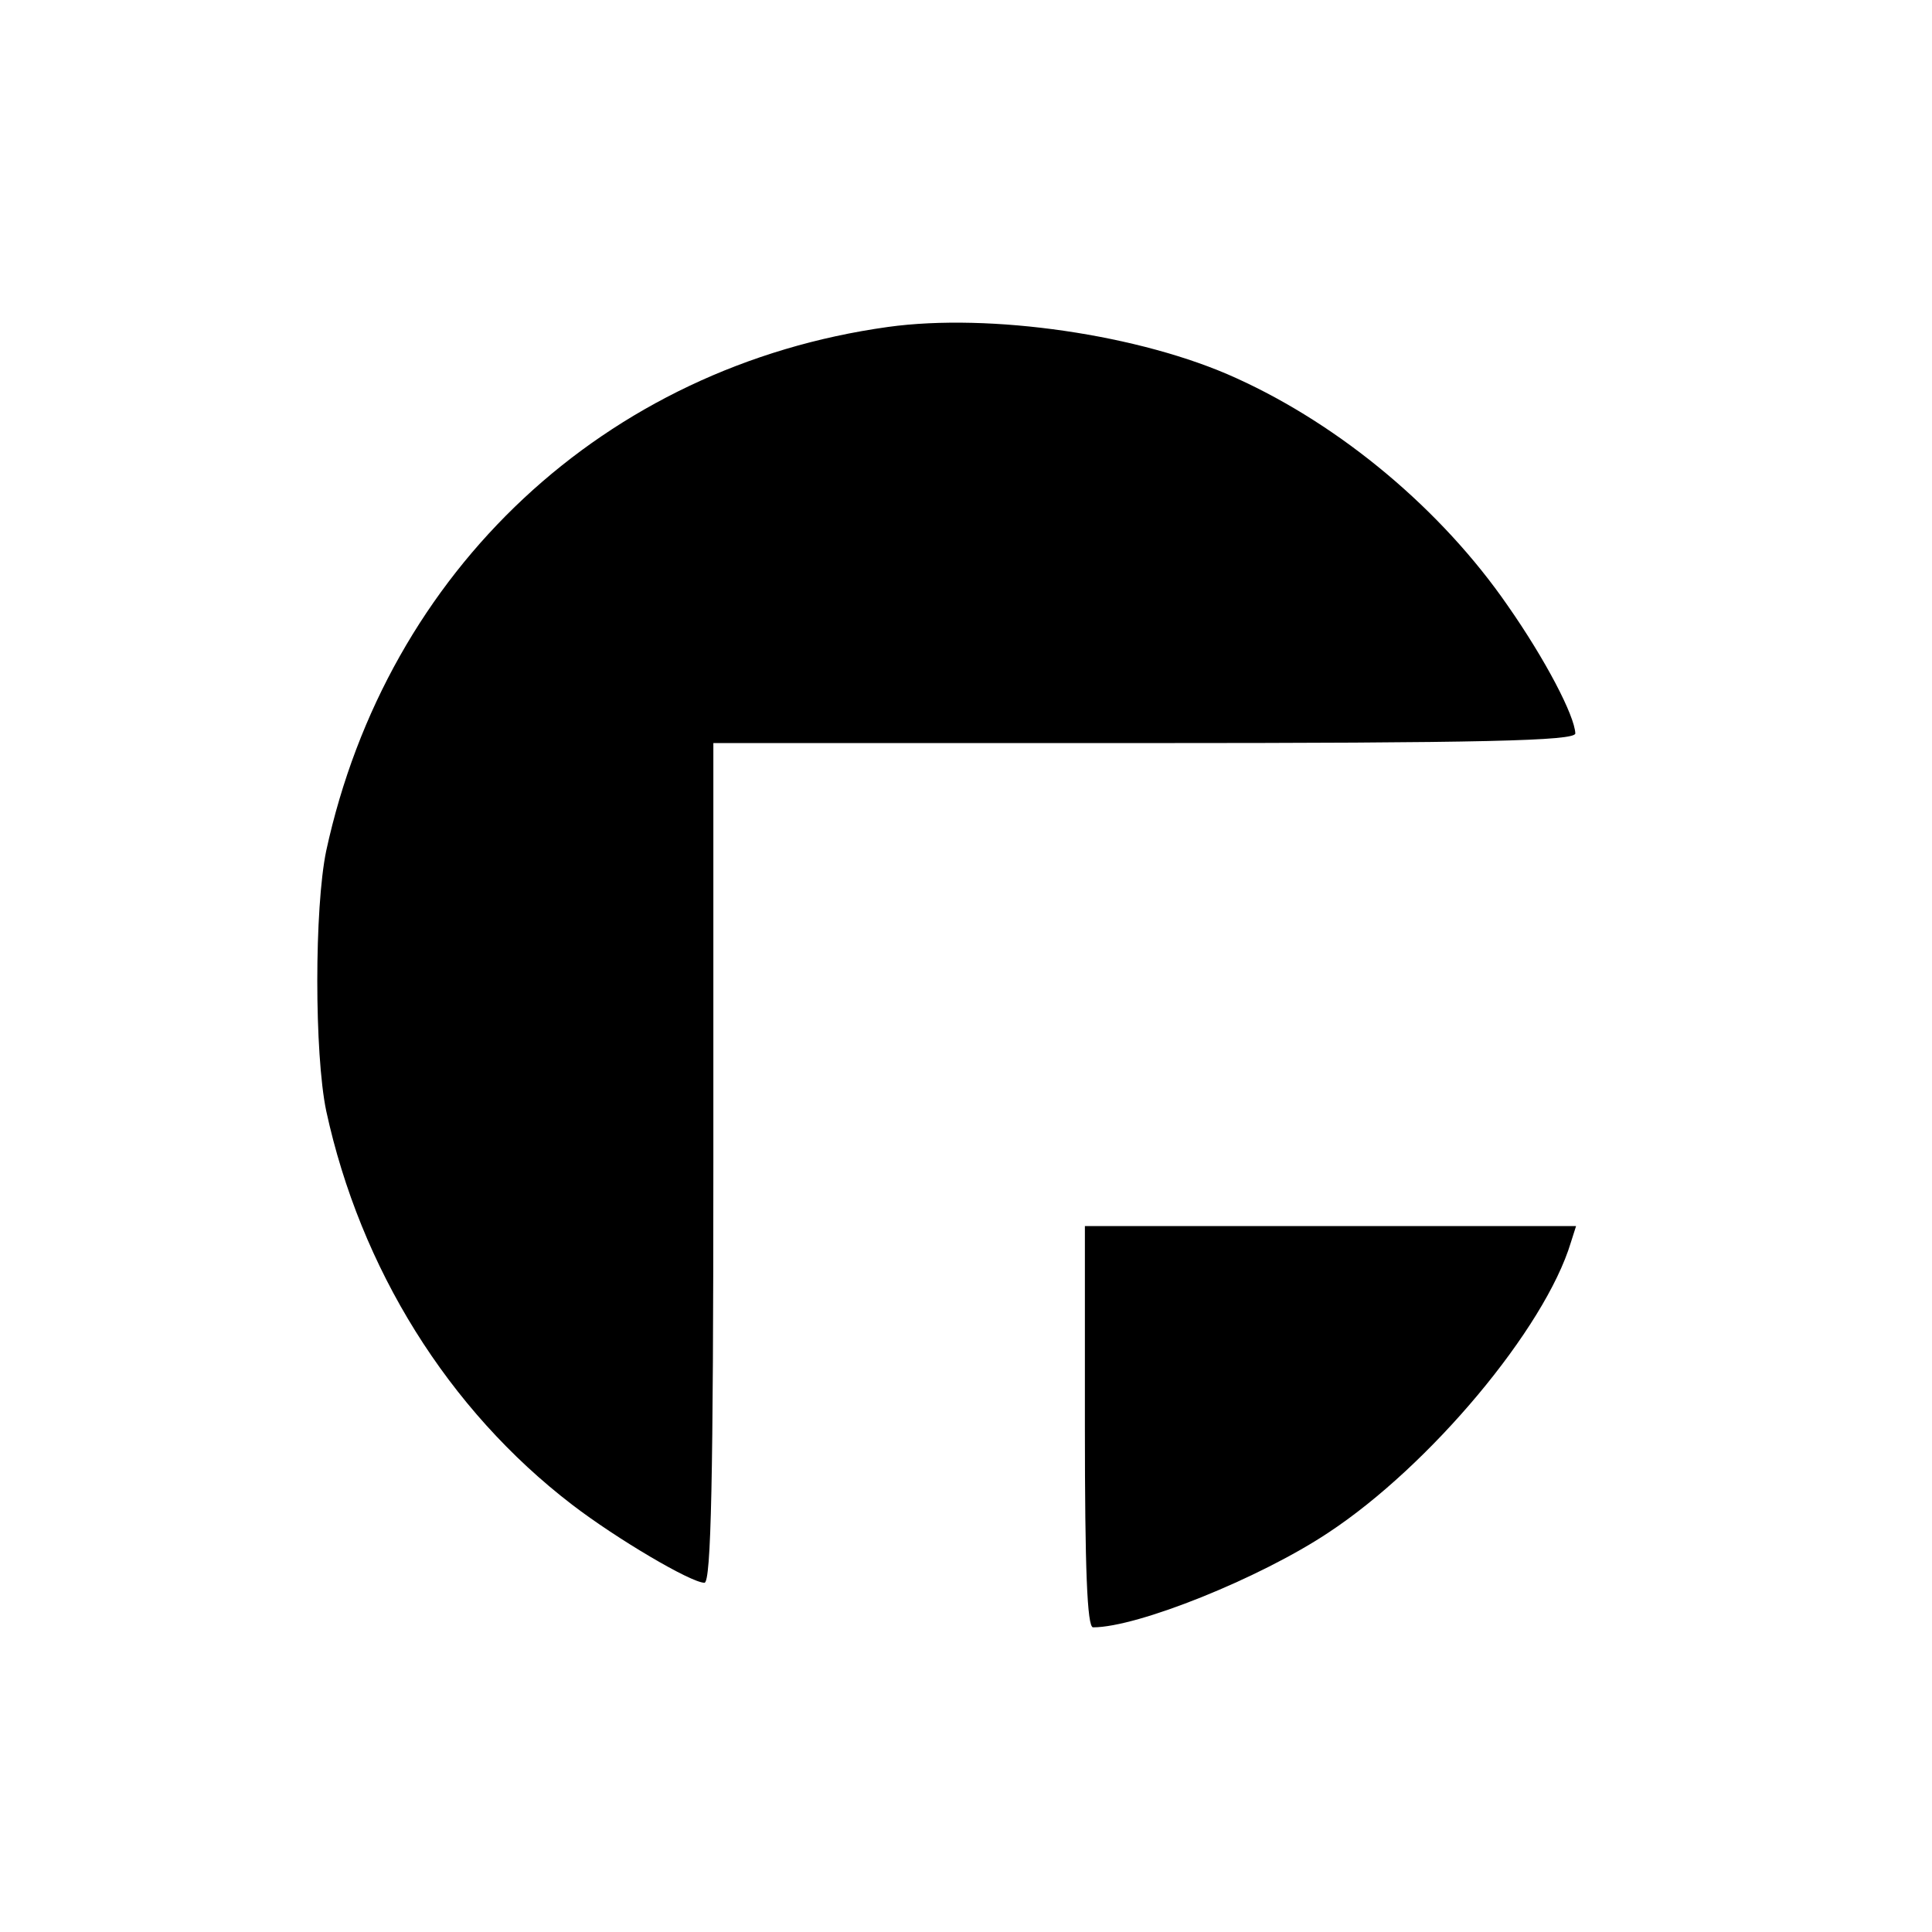
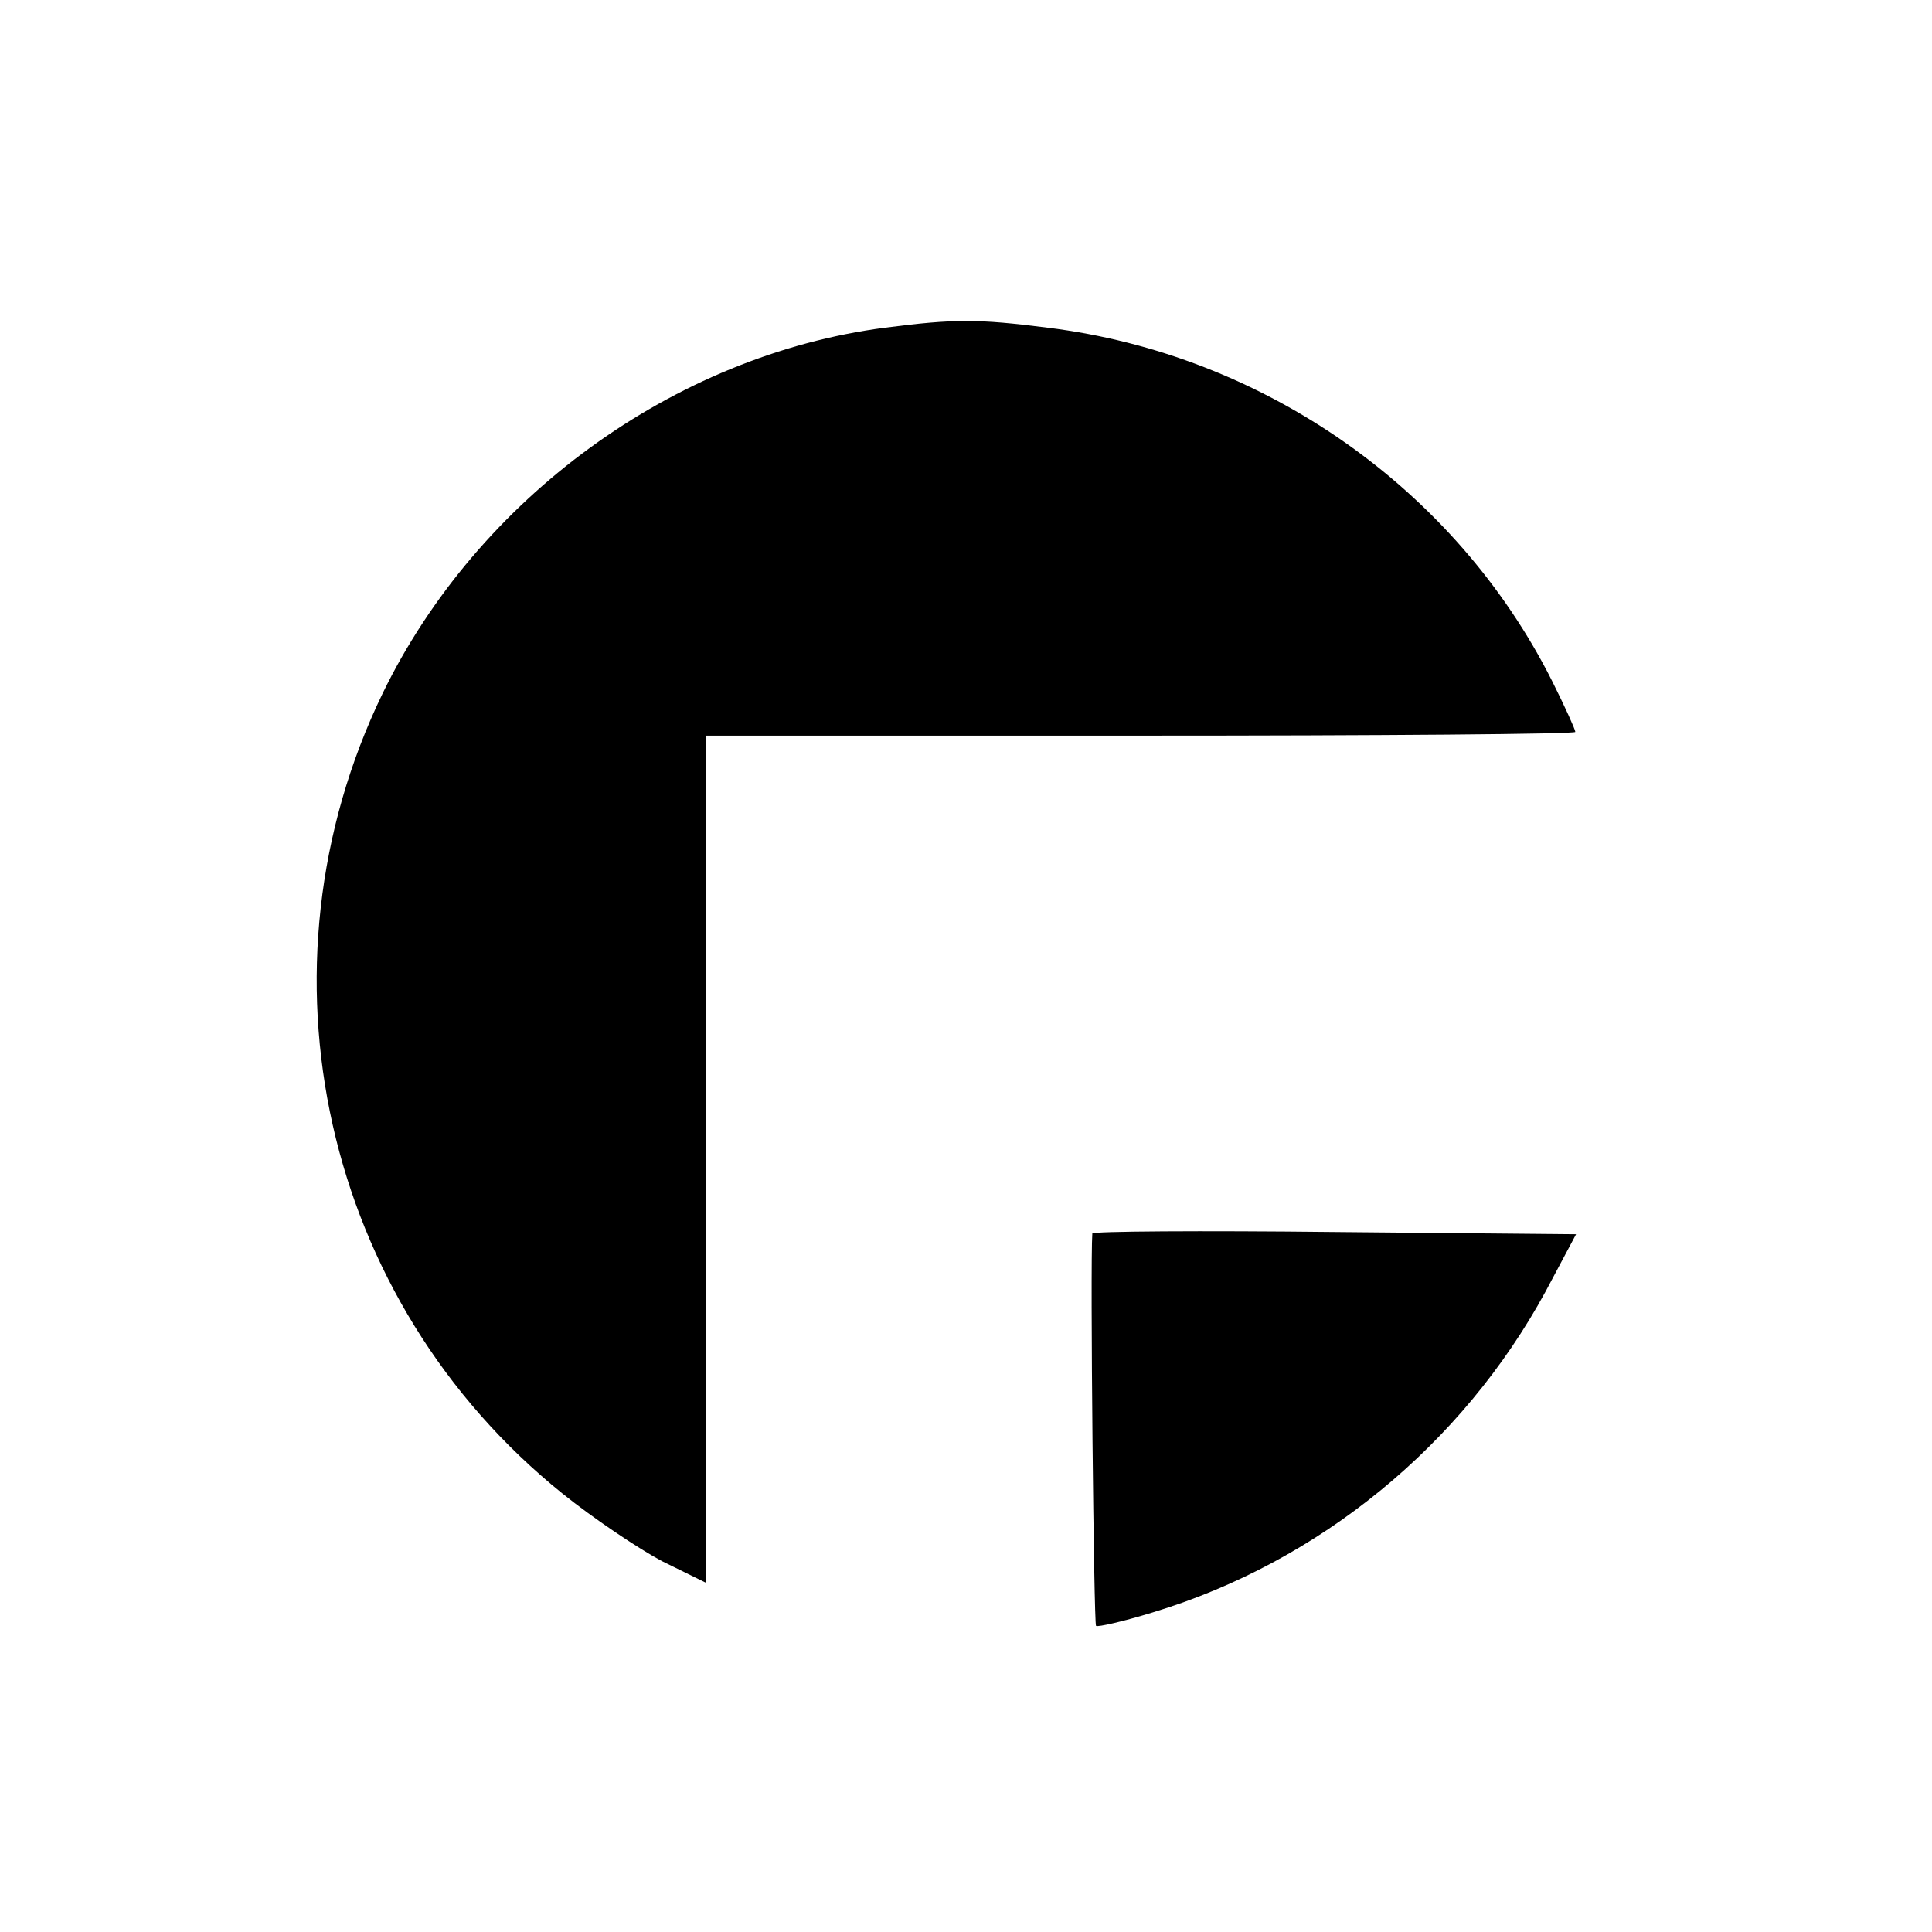
<svg xmlns="http://www.w3.org/2000/svg" version="1.0" width="260pt" height="260pt" viewBox="0 0 260 260" preserveAspectRatio="xMidYMid meet">
  <g transform="translate(0,260) scale(0.1,-0.1)" fill="#000000" stroke="none">
-     <path d="M1195 2160 c-381 -53 -674 -327 -756 -705 -16 -77 -16 -273 0 -350 46 -212 164 -402 331 -530 60 -46 160 -105 178 -105 9 0 12 141 12 565 l0 565 580 0 c457 0 580 3 580 13 -1 24 -40 99 -91 172 -89 129 -224 242 -365 306 -129 59 -332 88 -469 69z" />
-     <path d="M1460 680 c0 -191 3 -270 11 -270 60 0 224 66 316 127 137 90 292 275 327 391 l7 22 -330 0 -331 0 0 -270z" />
+     <path d="M1191 2159 c-284 -37 -548 -229 -676 -492 -180 -372 -80 -818 242 -1077 41 -33 102 -74 134 -91 l59 -29 0 570 0 570 585 0 c322 0 585 2 585 5 0 3 -14 34 -31 68 -130 259 -388 440 -679 476 -94 12 -126 12 -219 0z" />
+     <path d="M1470 940 c-3 -42 2 -525 5 -528 2 -2 37 6 76 18 225 68 417 226 529 432 l41 77 -325 3 c-179 2 -326 1 -326 -2z" />
  </g>
</svg>
